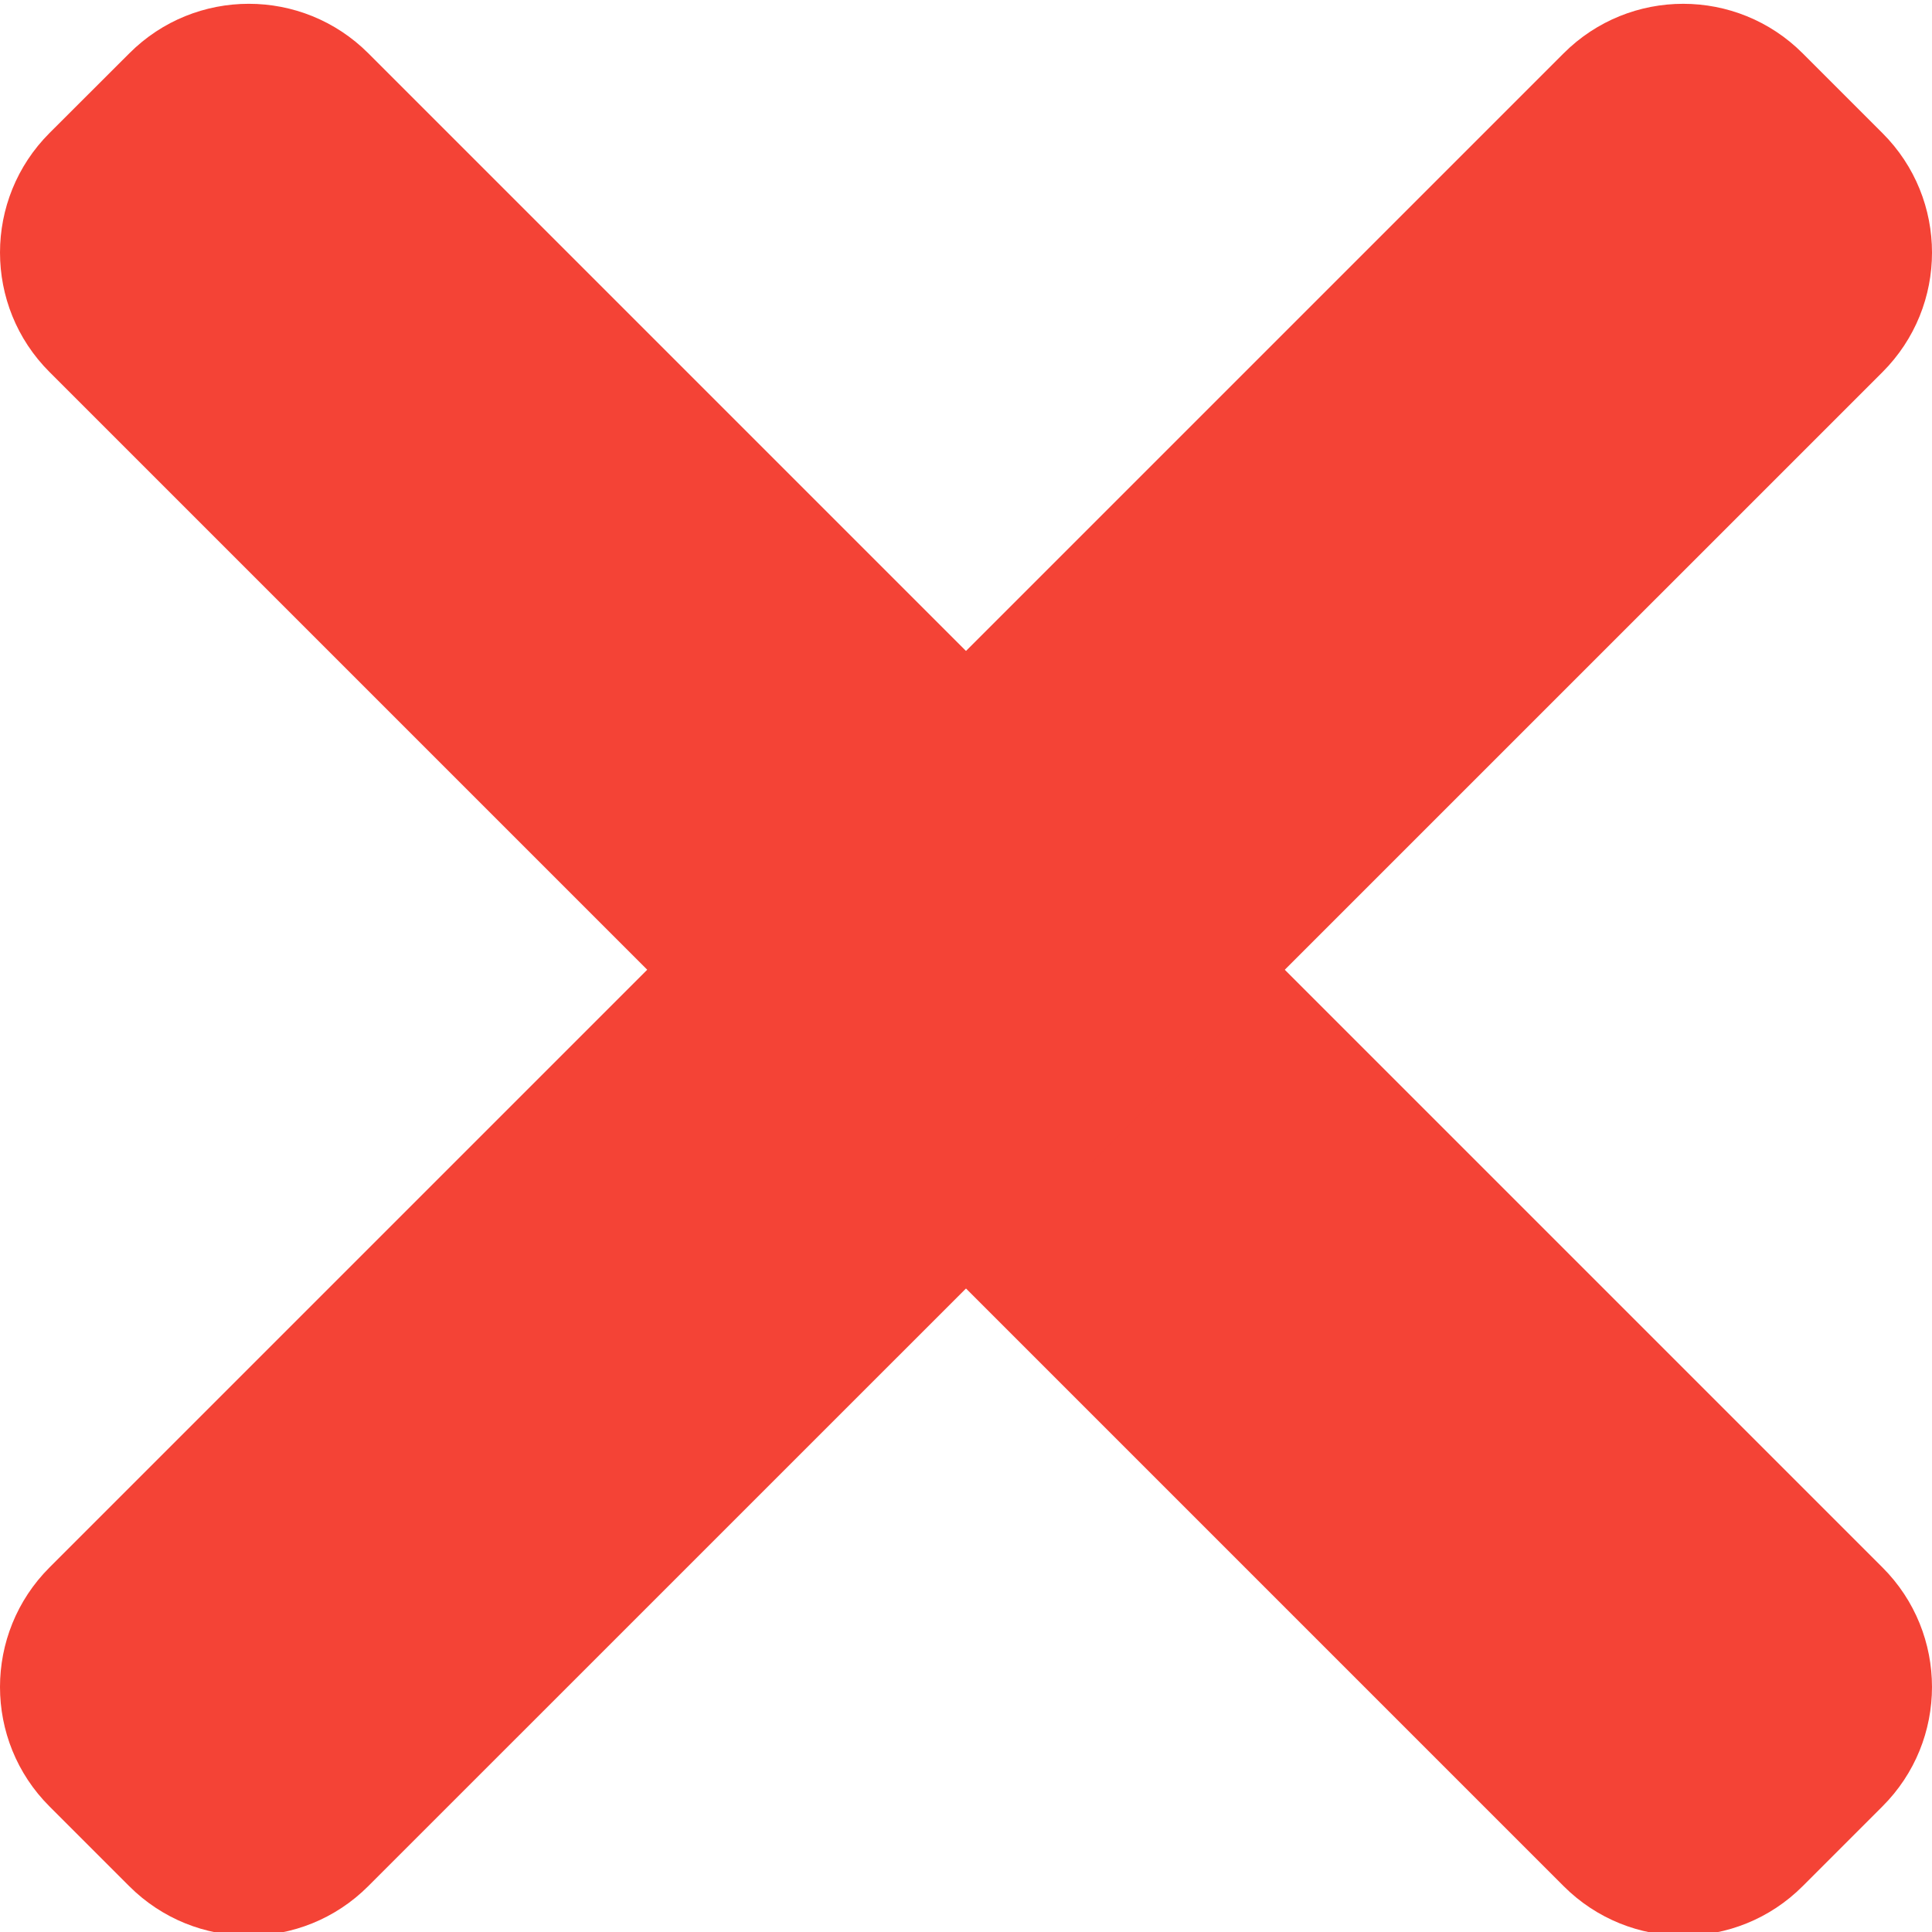
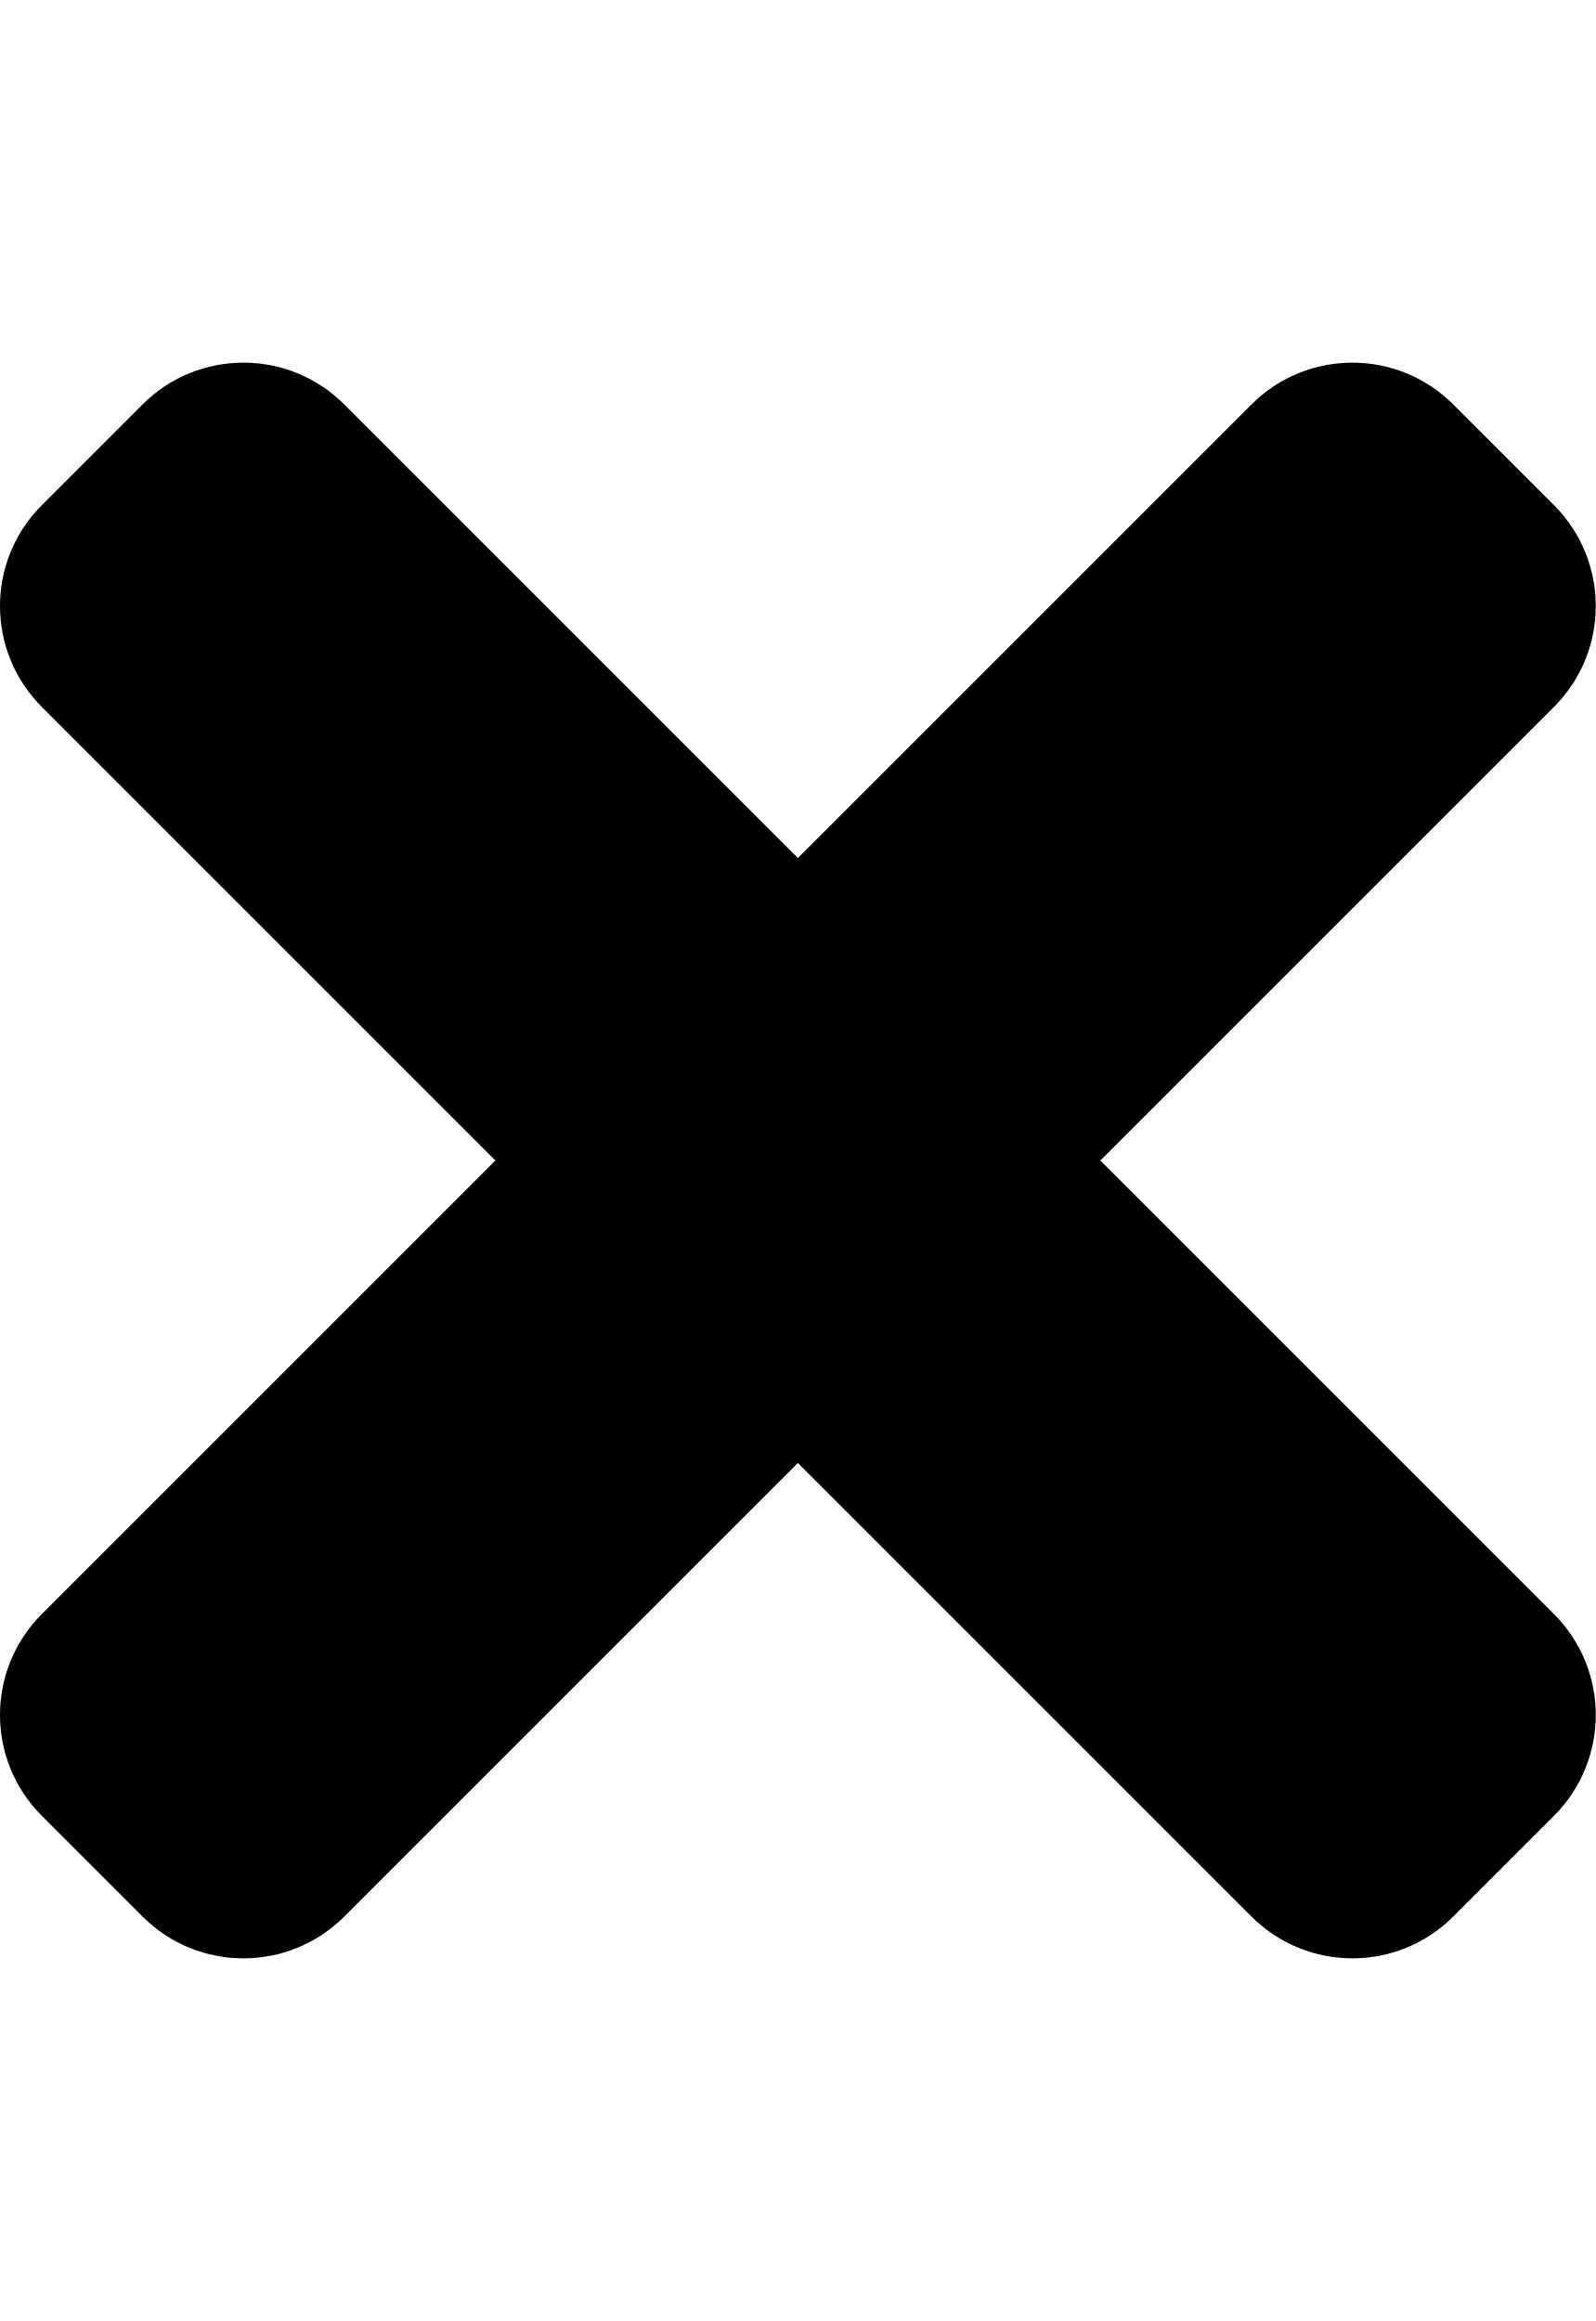
- <svg xmlns="http://www.w3.org/2000/svg" height="365pt" viewBox="0 0 365.717 365" width="365pt">
-   <g fill="#f44336">
-     <path d="m356.34 296.348-286.613-286.613c-12.5-12.5-32.766-12.5-45.246 0l-15.105 15.082c-12.5 12.504-12.5 32.77 0 45.25l286.613 286.613c12.504 12.5 32.77 12.5 45.25 0l15.082-15.082c12.523-12.48 12.523-32.75.02-45.25zm0 0" />
-     <path d="m295.988 9.734-286.613 286.613c-12.5 12.5-12.5 32.77 0 45.25l15.082 15.082c12.504 12.5 32.77 12.5 45.25 0l286.633-286.594c12.504-12.5 12.504-32.766 0-45.246l-15.082-15.082c-12.5-12.523-32.766-12.523-45.27-.023zm0 0" />
-   </g>
+ <svg xmlns="http://www.w3.org/2000/svg" aria-hidden="true" focusable="false" data-prefix="fas" data-icon="times" class="svg-inline--fa fa-times fa-w-11" role="img" viewBox="0 0 352 512">
+   <path fill="currentColor" d="M242.72 256l100.07-100.07c12.28-12.28 12.28-32.19 0-44.48l-22.24-22.24c-12.28-12.28-32.19-12.28-44.48 0L176 189.28 75.93 89.21c-12.28-12.28-32.19-12.28-44.48 0L9.21 111.45c-12.28 12.28-12.28 32.19 0 44.48L109.28 256 9.21 356.07c-12.28 12.28-12.28 32.19 0 44.48l22.24 22.24c12.28 12.28 32.2 12.28 44.48 0L176 322.72l100.07 100.07c12.28 12.28 32.2 12.28 44.48 0l22.24-22.24c12.28-12.28 12.28-32.19 0-44.48L242.72 256z" />
</svg>
